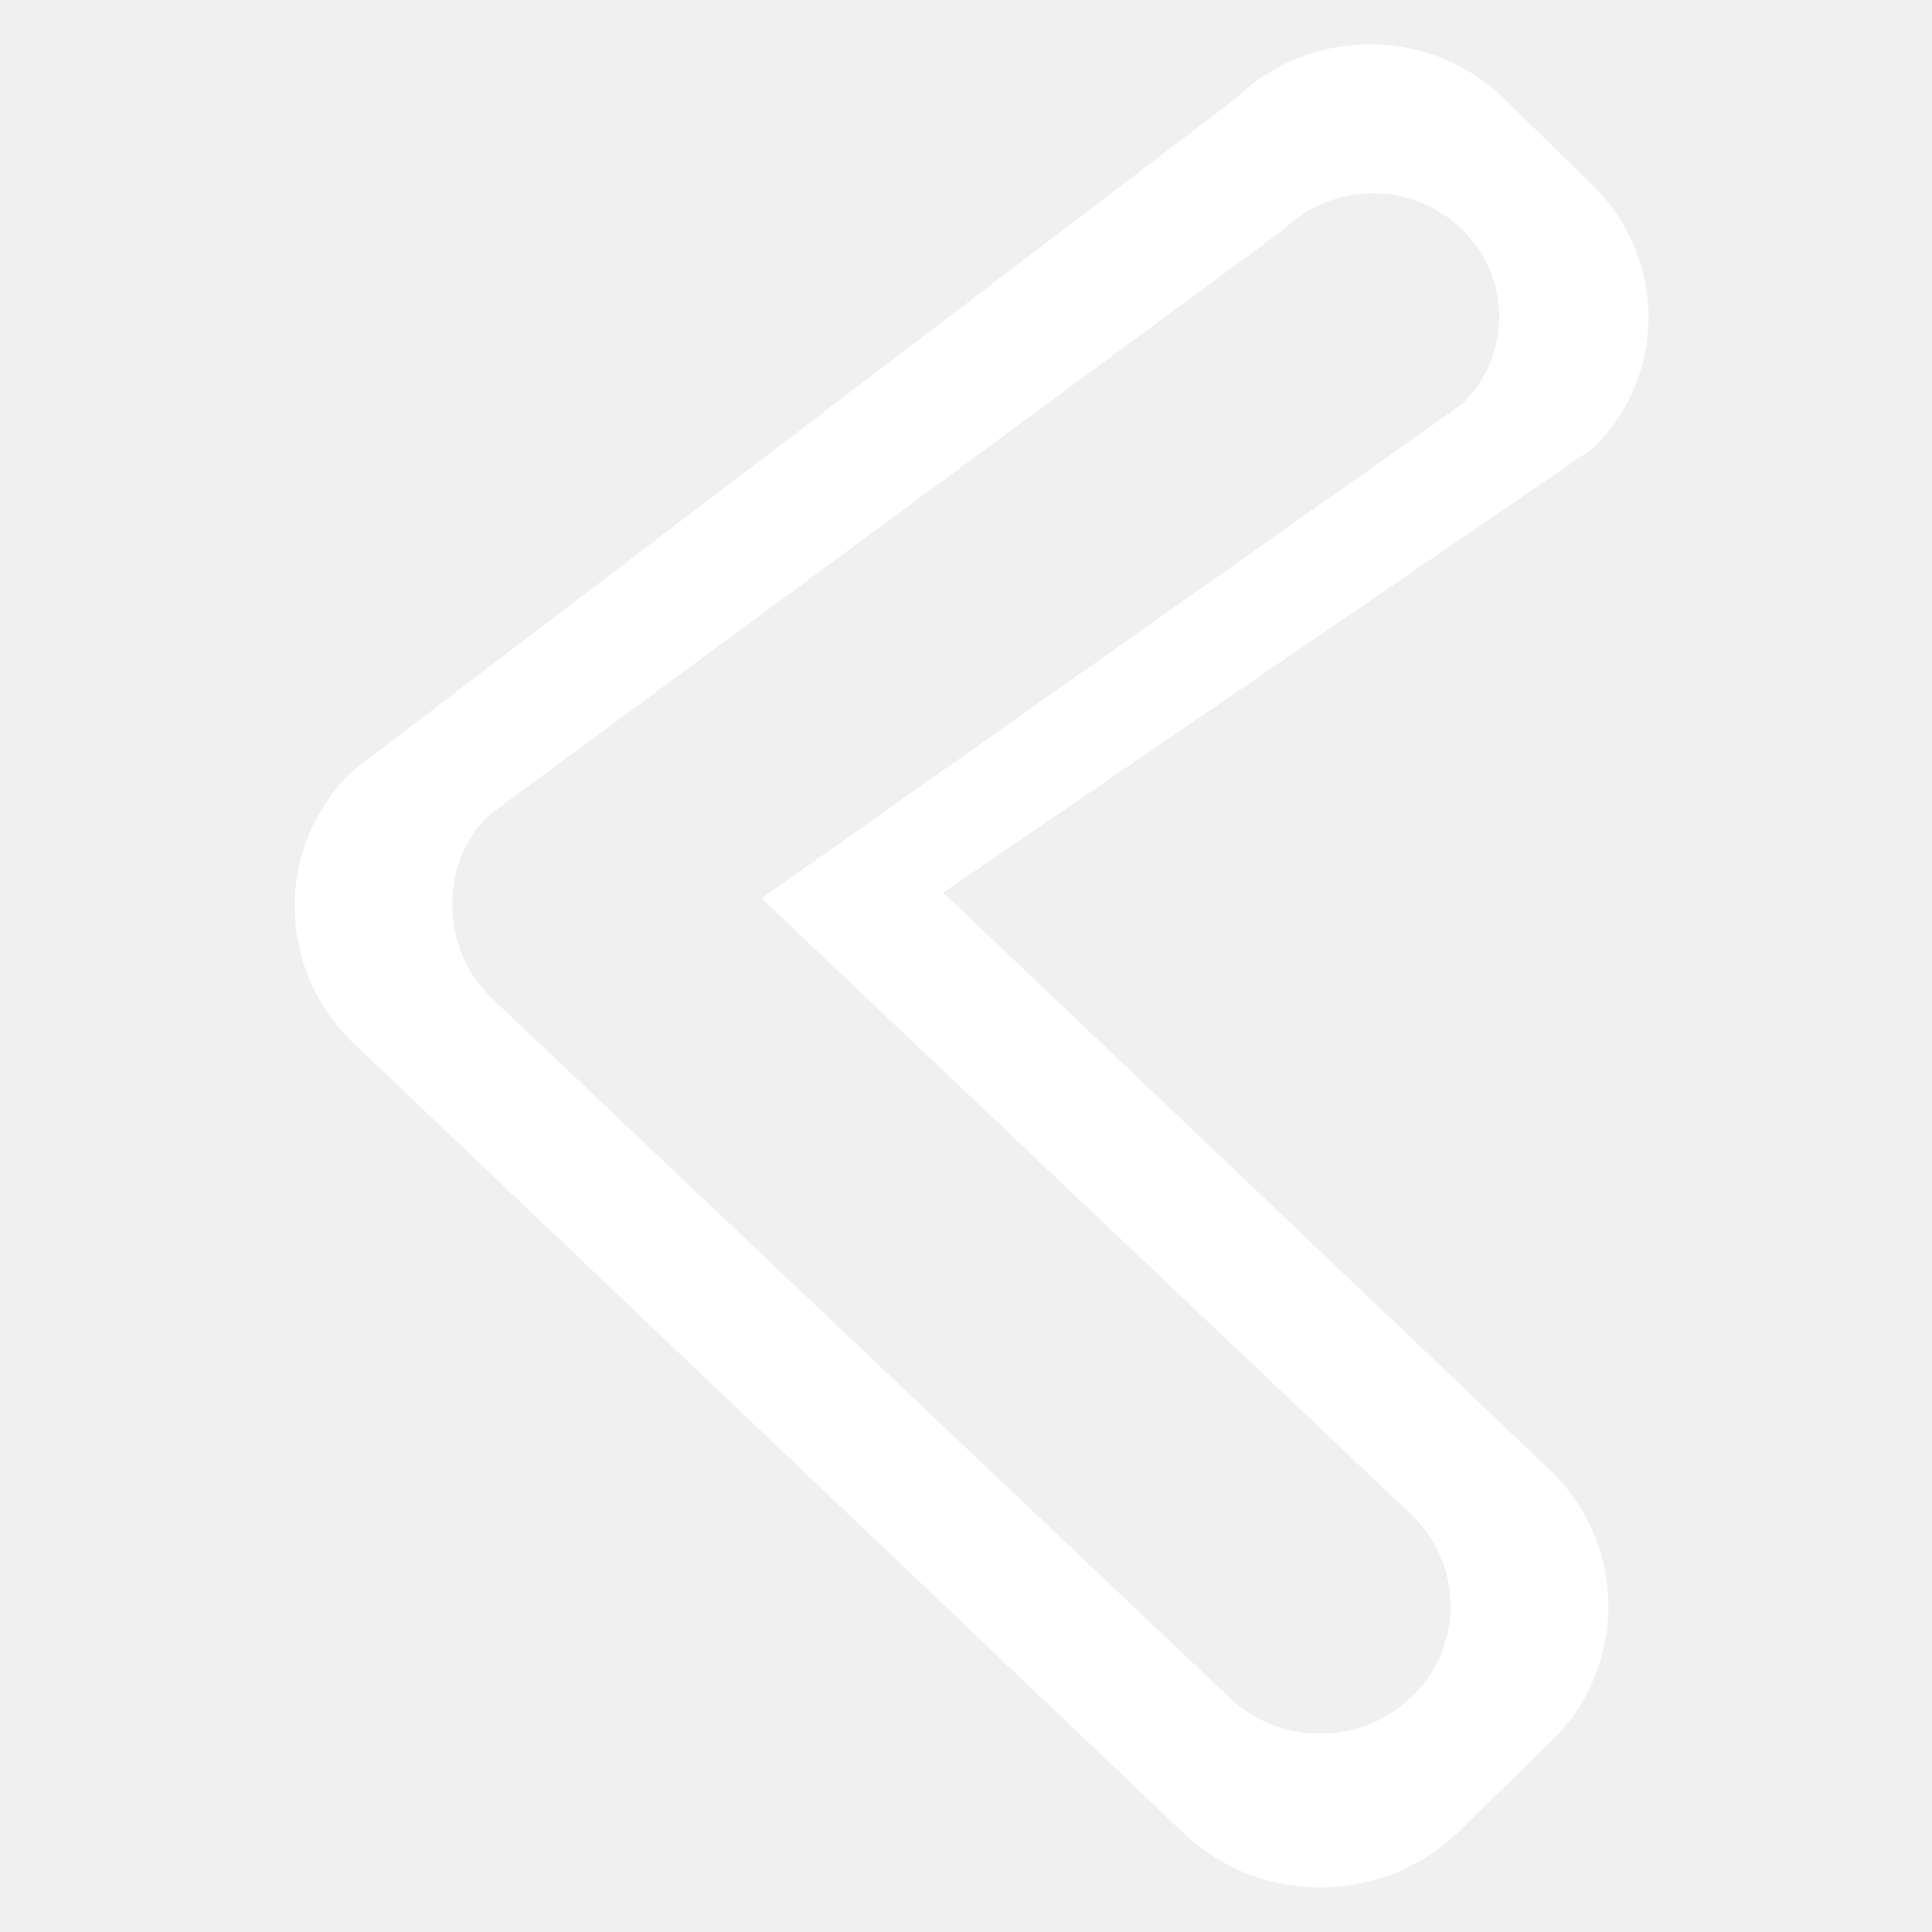
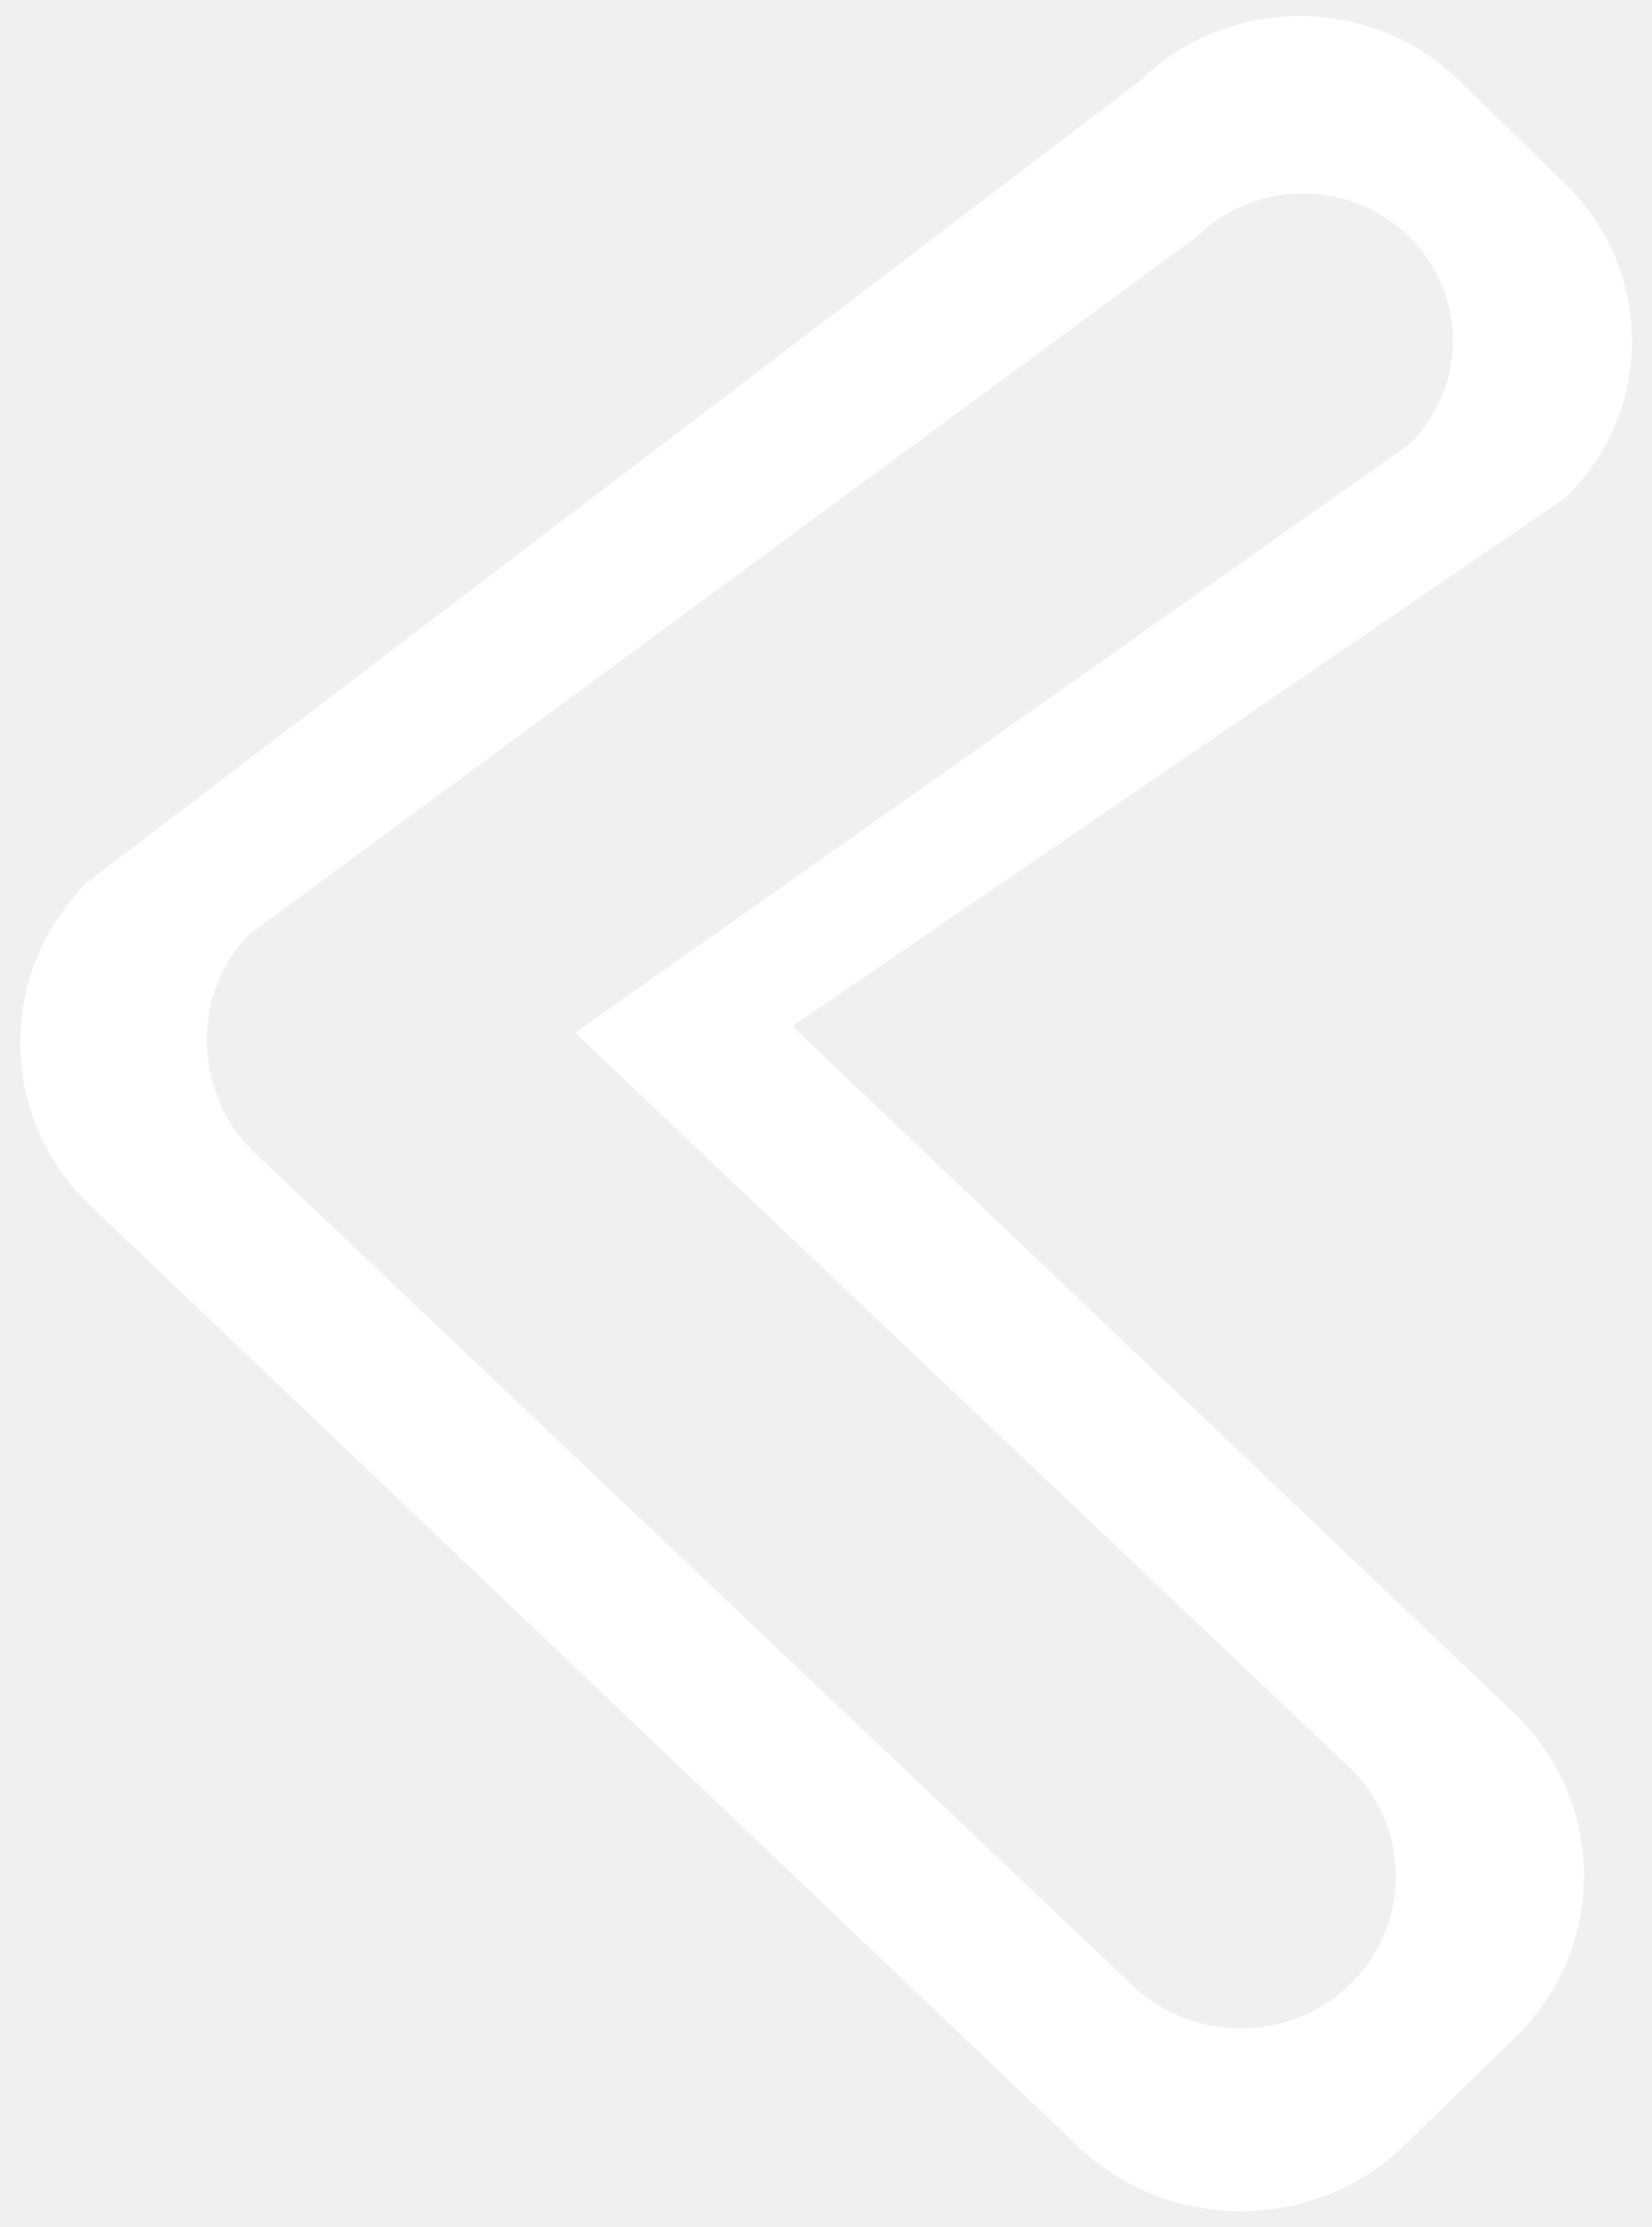
- <svg xmlns="http://www.w3.org/2000/svg" version="1.0" id="_x35_8_1_" x="0px" y="0px" viewBox="0 0 500 500" enable-background="new 0 0 500 500" xml:space="preserve">
+ <svg xmlns="http://www.w3.org/2000/svg" version="1.0" id="Camada_1" x="0px" y="0px" viewBox="0 0 178 240" enable-background="new 0 0 178 240" xml:space="preserve">
  <g id="_x32_6">
    <g>
-       <path fill-rule="evenodd" clip-rule="evenodd" fill="#FFFFFF" d="M244.1,231l168.2-115c19.1-18.7,19.1-49.1,0-67.9l-23.1-22.6    c-19.1-18.7-50.2-18.7-69.4,0L91.1,199.6c-2.4,2.3-4.5,4.9-6.3,7.5c-13.2,19.2-11.1,45.5,6.3,62.5L305.9,474    c19.8,19.3,51.8,19.3,71.6,0l23.9-23.3c19.8-19.3,19.8-50.7,0-70L244.1,231z M365.5,439c-13.2,12.9-34.6,12.9-47.7,0L126.9,258    c-6.7-6.6-9.9-15.3-9.8-23.9c-0.1-8.4,2.9-16.8,9.5-23.2L332.2,59.4c12.8-12.5,33.5-12.5,46.2,0c12.8,12.5,12.8,32.7,0,45.2    L197.1,232.5l168.5,159.8C378.7,405.2,378.7,426.1,365.5,439z" />
+       <path fill="#FFFFFF" d="M85.4,110.6l83.4-57c9.5-9.3,9.5-24.4,0-33.7L157.3,8.7c-9.5-9.3-24.9-9.3-34.4,0L9.5,95    c-1.2,1.1-2.2,2.4-3.1,3.7c-6.5,9.5-5.5,22.6,3.1,31L116,231.1c9.8,9.6,25.7,9.6,35.5,0l11.9-11.6c9.8-9.6,9.8-25.1,0-34.7    L85.4,110.6z M145.6,213.8c-6.5,6.4-17.2,6.4-23.7,0L27.2,124c-3.3-3.3-4.9-7.6-4.9-11.9c0-4.2,1.4-8.3,4.7-11.5l102-75.1    c6.3-6.2,16.6-6.2,22.9,0c6.3,6.2,6.3,16.2,0,22.4L62,111.3l83.6,79.3C152.1,197,152.1,207.4,145.6,213.8z" />
    </g>
  </g>
</svg>
